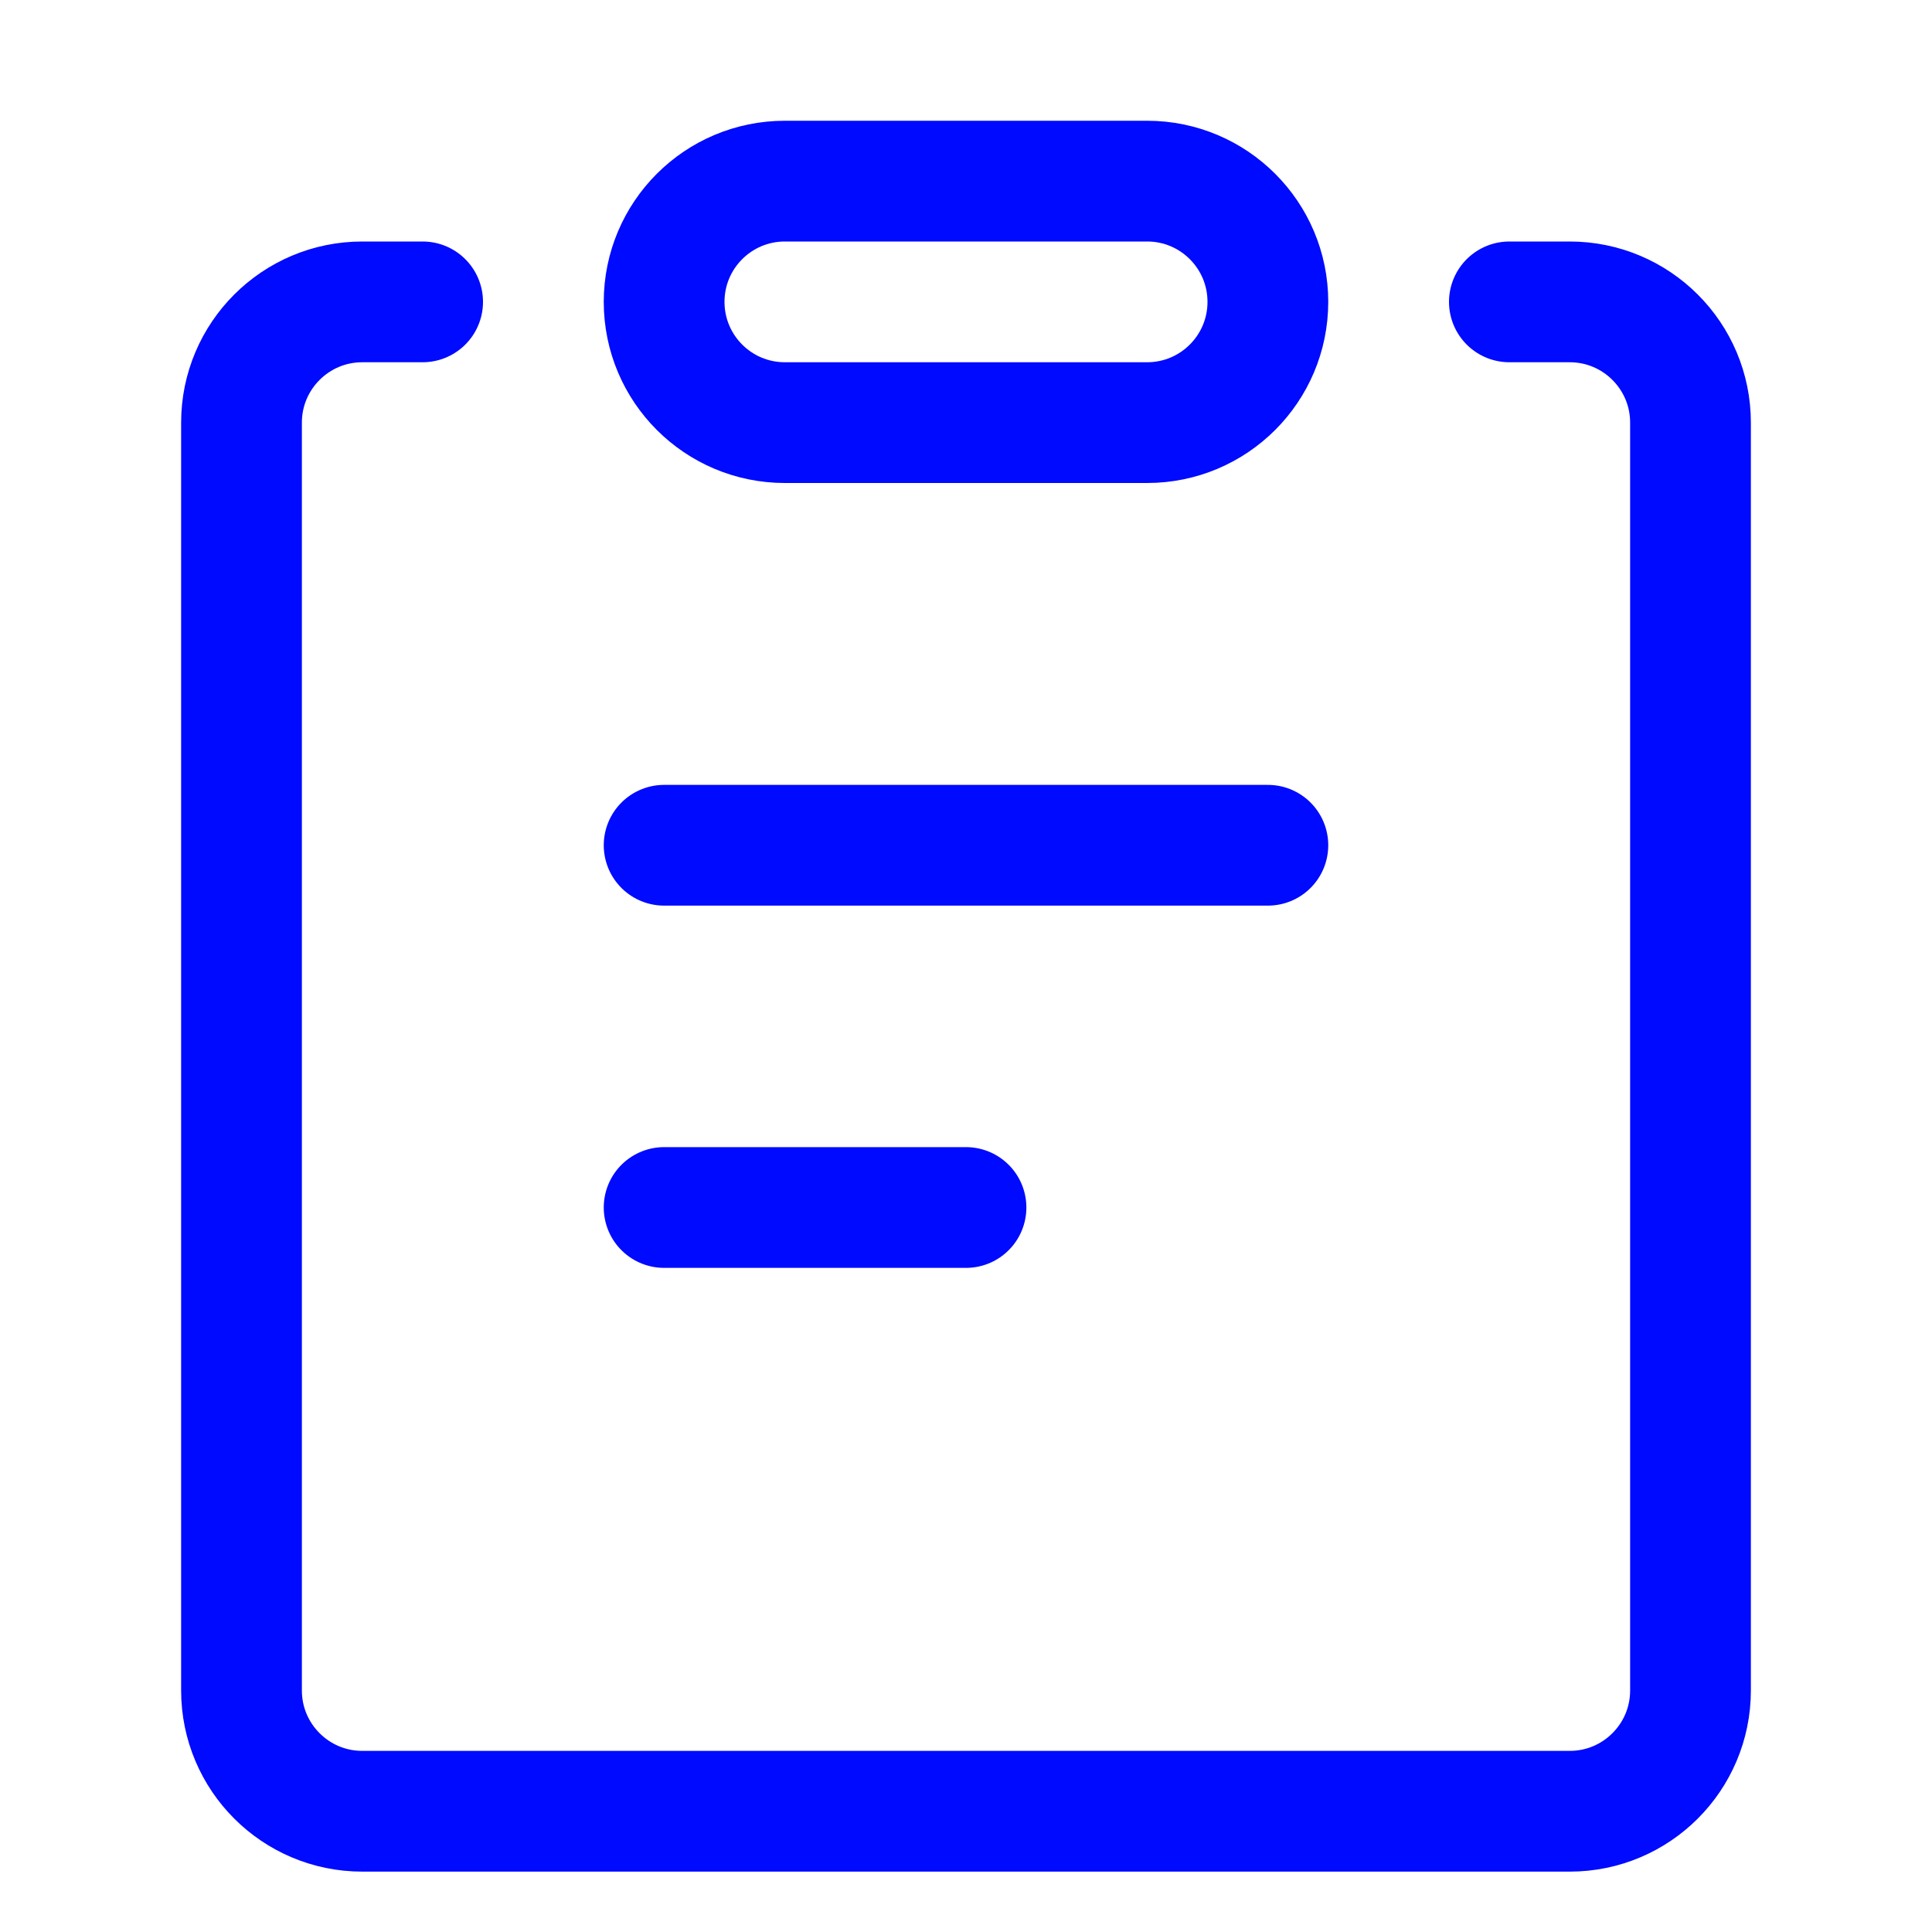
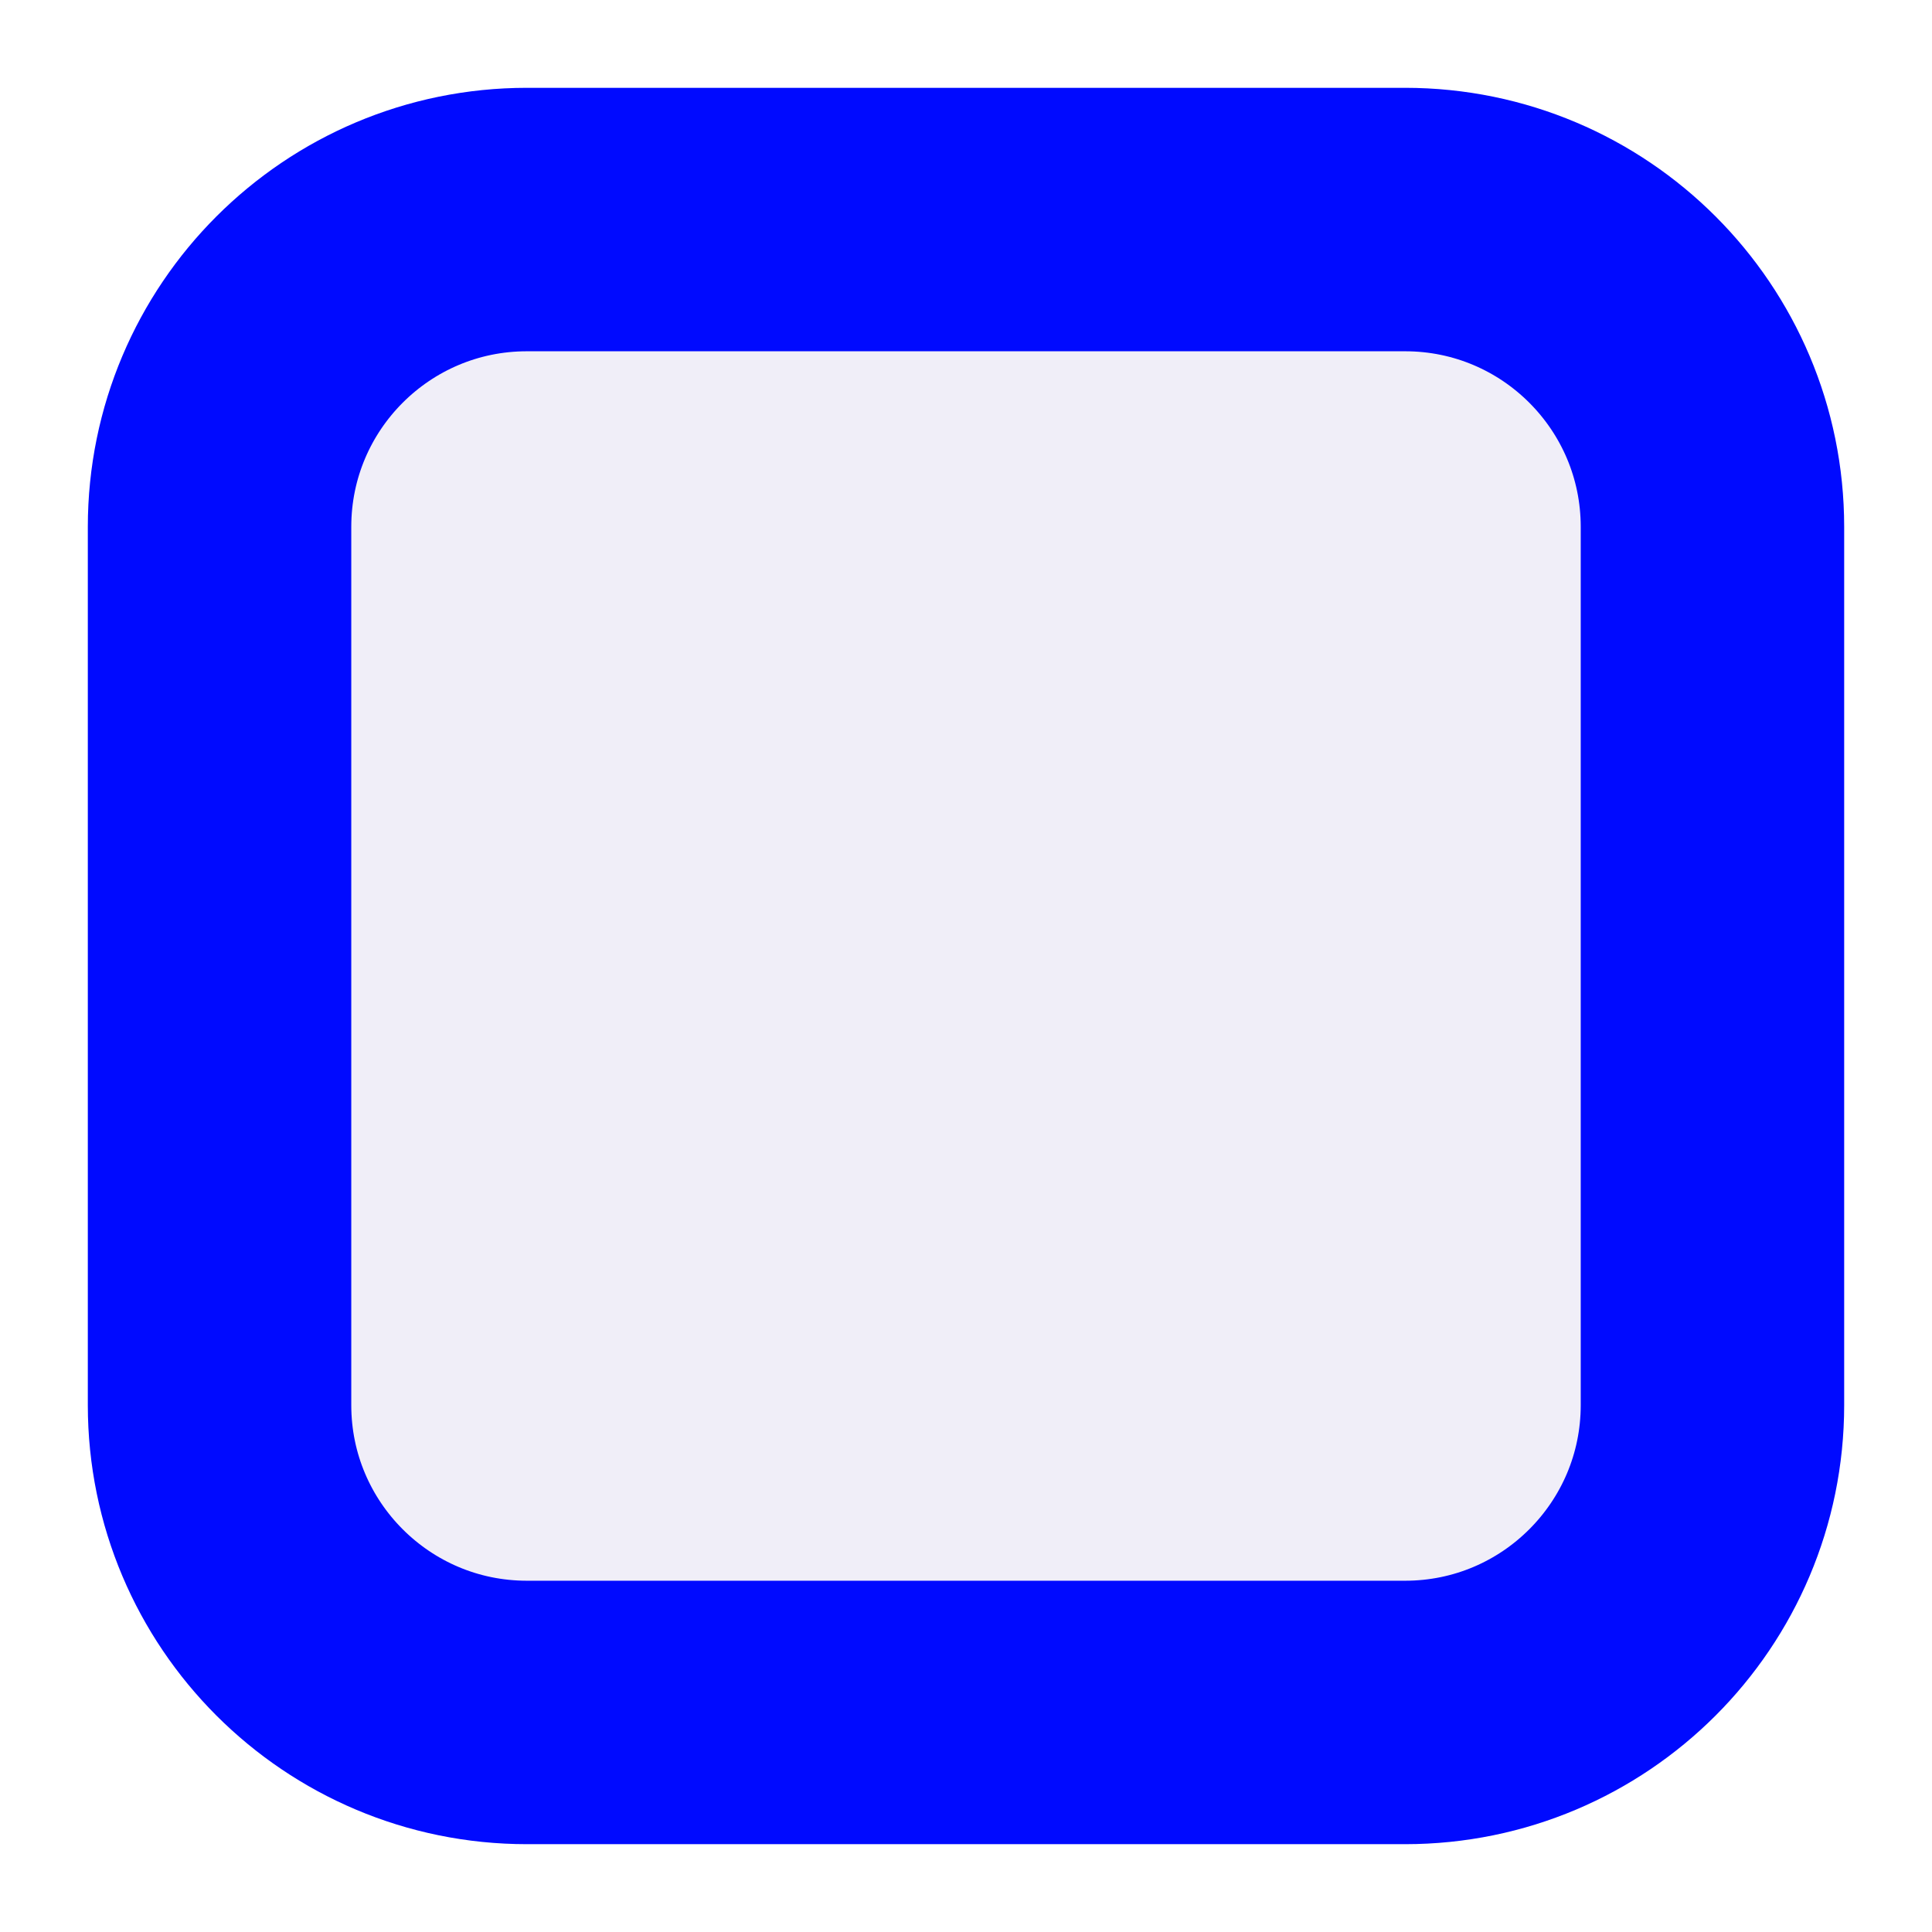
- <svg xmlns="http://www.w3.org/2000/svg" width="16" height="16" viewBox="0 0 16 16" fill="none">
-   <path d="M12.5 2.5H13C13.552 2.5 14 2.948 14 3.5V14C14 14.552 13.552 15 13 15H3C2.448 15 2 14.552 2 14V3.5C2 2.948 2.448 2.5 3 2.5H3.5" stroke="#000AFF" stroke-linecap="round" stroke-linejoin="round" />
-   <rect x="5.5" y="1.5" width="5" height="2" rx="1" stroke="#000AFF" />
-   <path d="M5.5 7H10.5" stroke="#000AFF" stroke-linecap="round" />
-   <path d="M5.5 10H8" stroke="#000AFF" stroke-linecap="round" />
+ <svg xmlns="http://www.w3.org/2000/svg" width="11" height="11" viewBox="0 0 11 11" fill="none">
+   <rect x="1.25" y="1.25" width="8.5" height="8.5" rx="1.75" fill="#F0EEF8" stroke="#000AFF" stroke-width="1.5" />
</svg>
